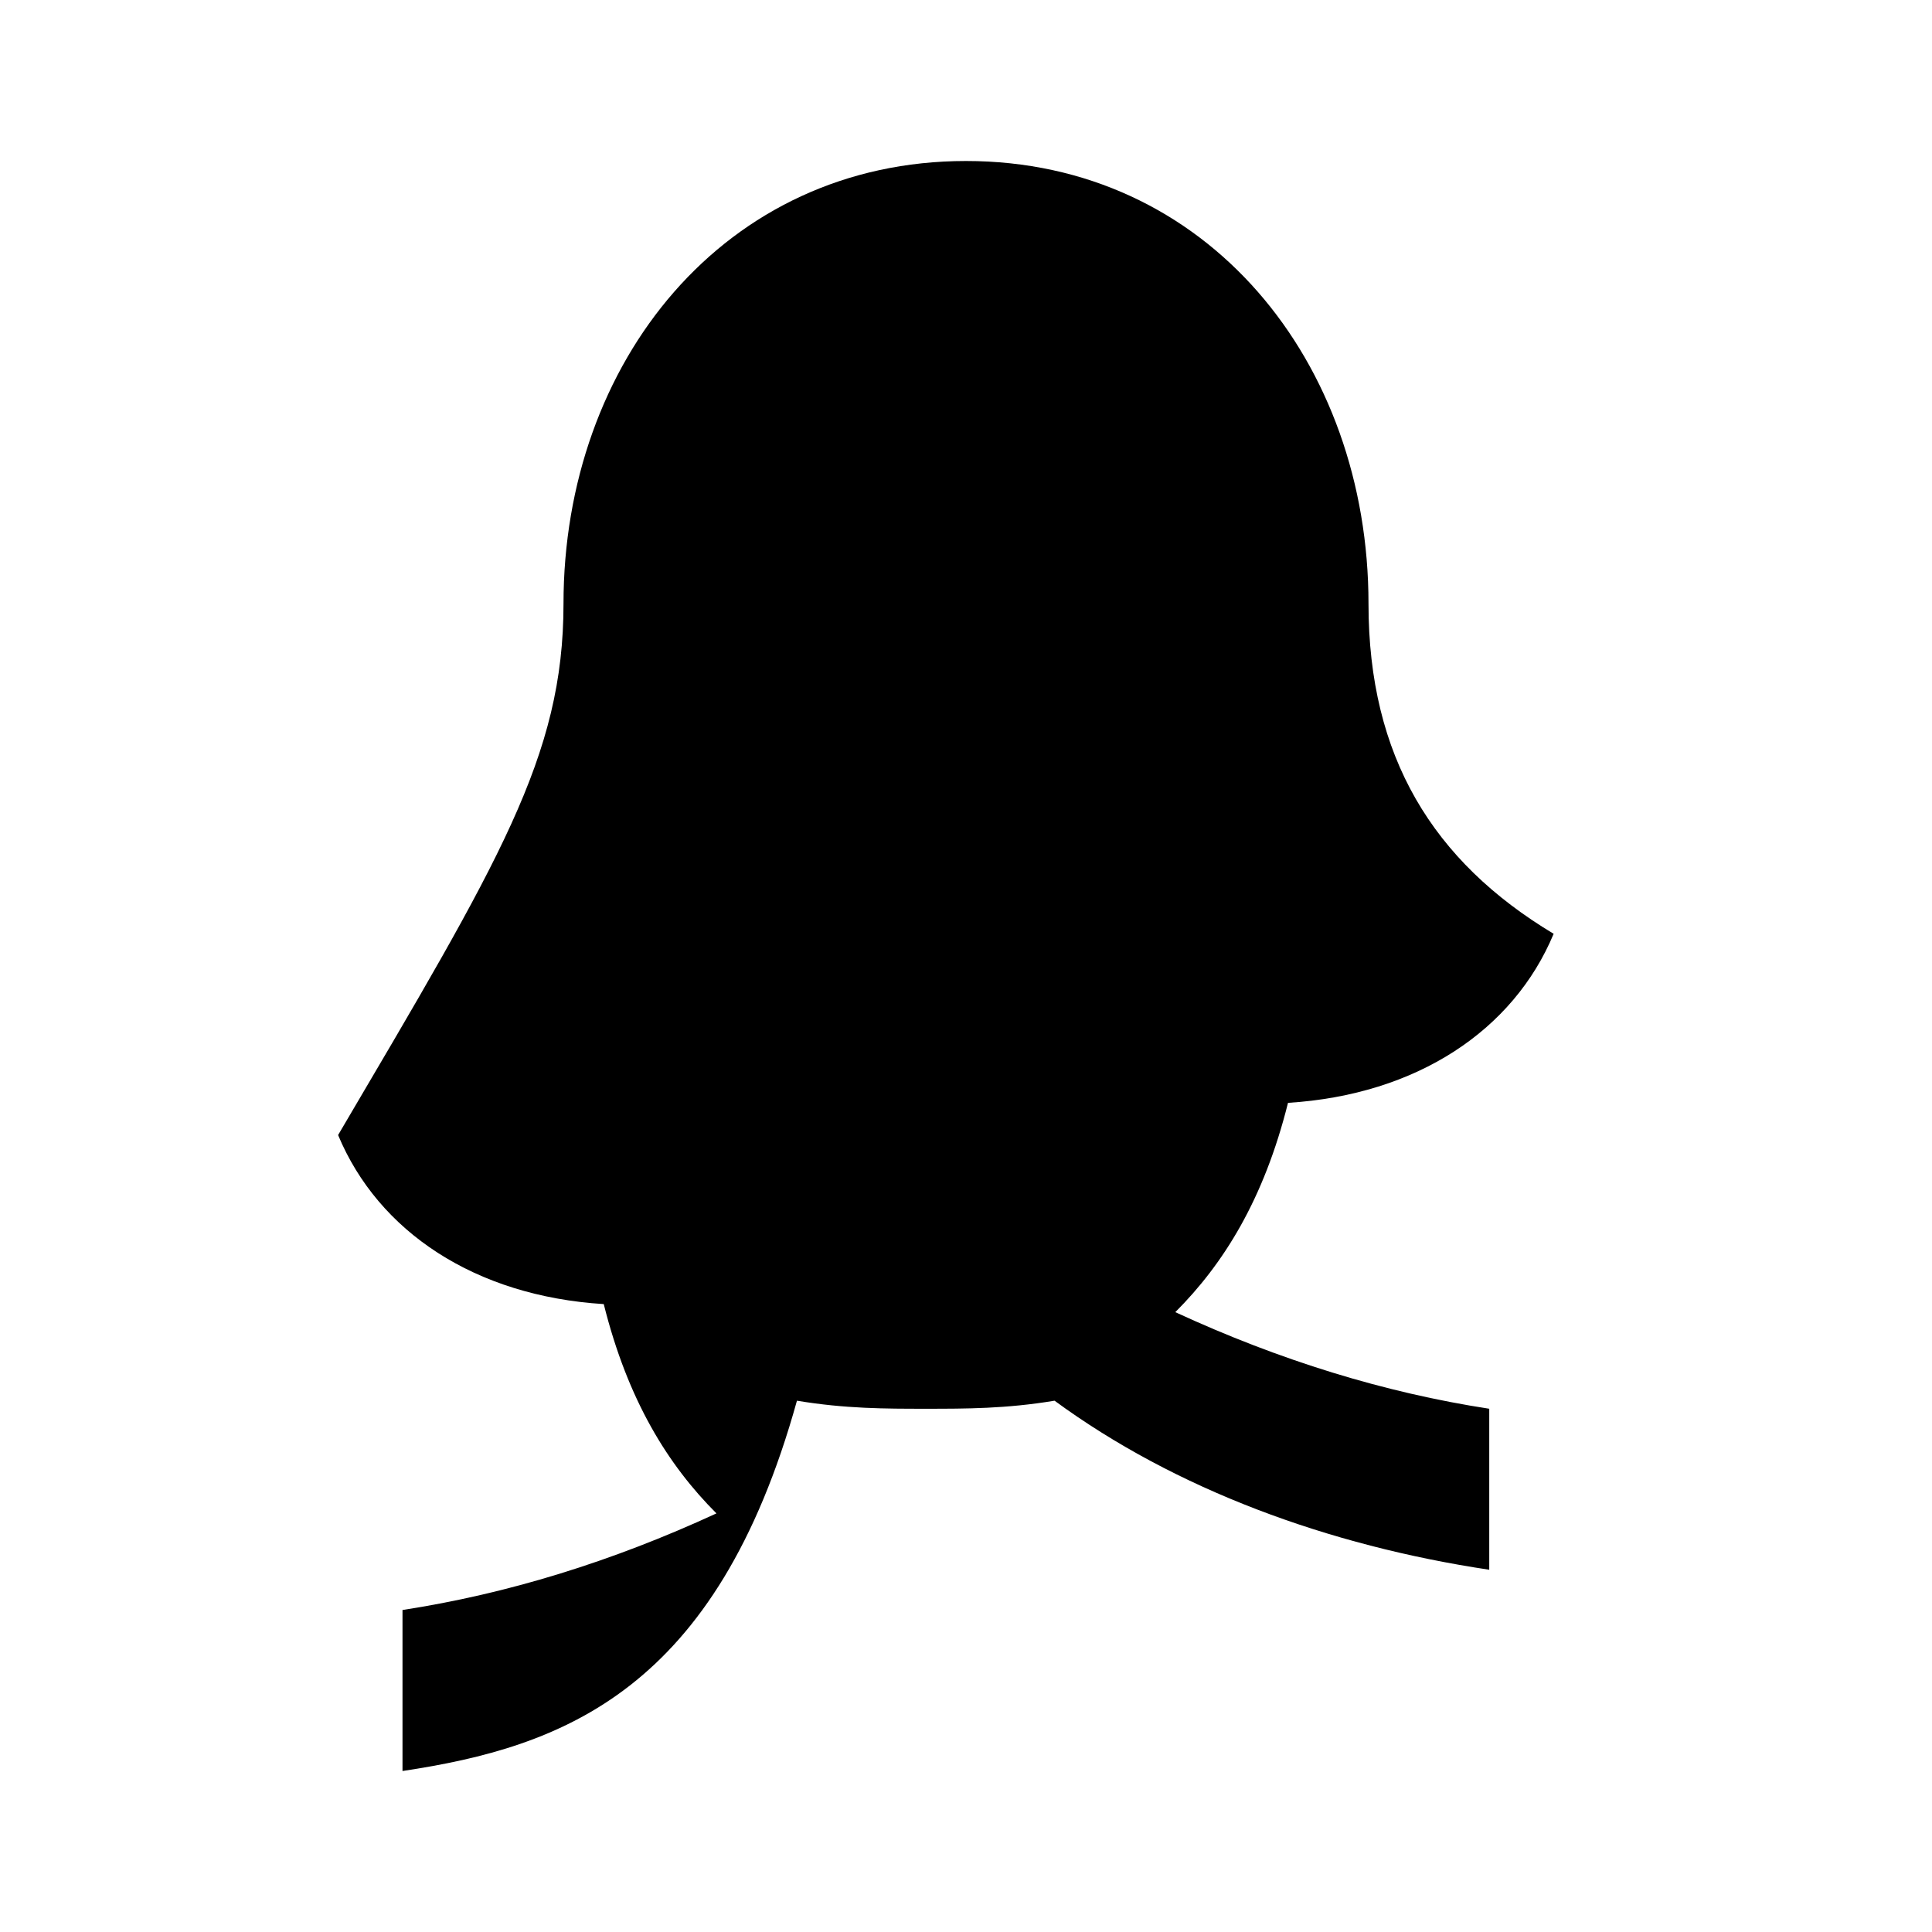
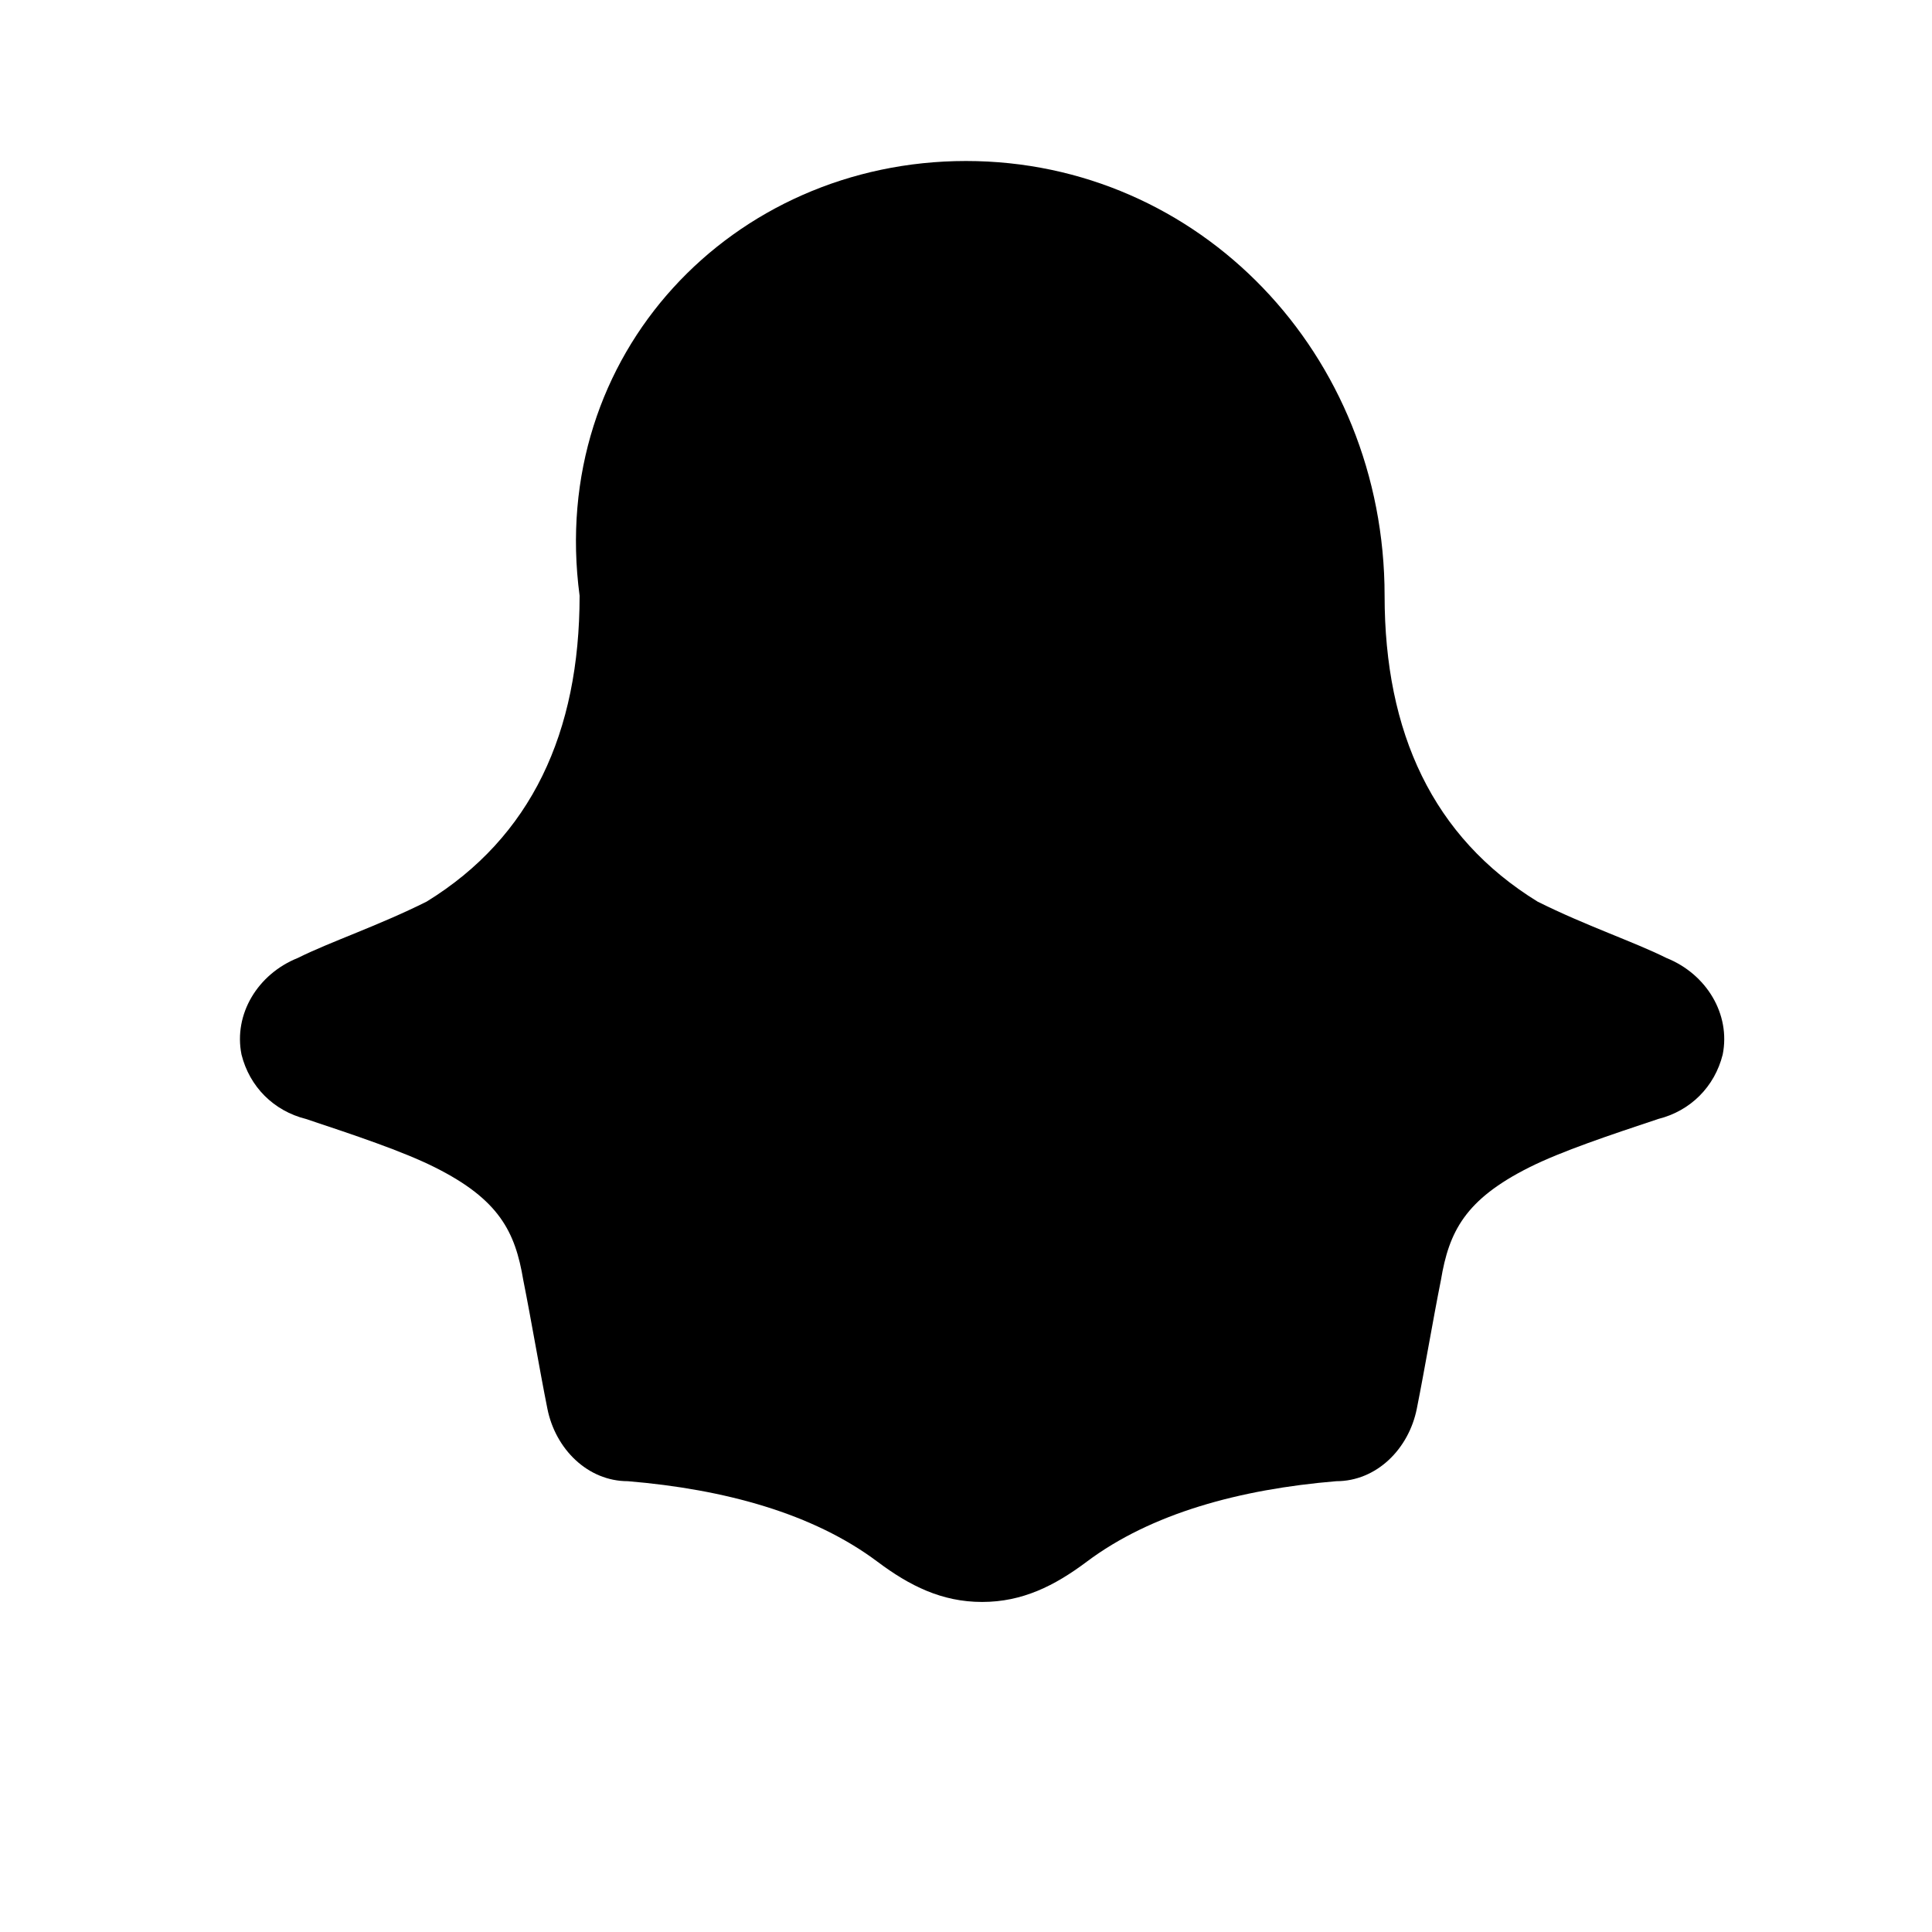
<svg xmlns="http://www.w3.org/2000/svg" viewBox="0 0 24 24">
-   <path fill="currentColor" d="M12 2c3 0 5 2.5 5 5.5 0 1.9.8 3.2 2.3 4.1-.5 1.2-1.7 2-3.3 2.1-.3 1.2-.8 2-1.4 2.6 1.3.6 2.6 1 3.9 1.2v2c-2-.3-3.9-1-5.4-2.1-.6.1-1.1.1-1.6.1s-1 0-1.6-.1C8.9 21 7 21.7 5 22v-2c1.3-.2 2.6-.6 3.9-1.2-.6-.6-1.1-1.4-1.4-2.6-1.6-.1-2.8-.9-3.3-2.1C6.2 10.7 7 9.4 7 7.5 7 4.5 9 2 12 2z" />
+   <path fill="currentColor" d="M12 2c2.9 0 5.2 2.4 5.2 5.4 0 1.7.6 3 1.9 3.8.6.3 1.2.5 1.6.7.5.2.8.7.7 1.2-.1.4-.4.7-.8.8-.6.2-1.2.4-1.6.6-.8.4-1 .8-1.1 1.4-.1.5-.2 1.1-.3 1.6-.1.5-.5.9-1 .9-1.2.1-2.3.4-3.1 1-.4.3-.8.5-1.3.5s-.9-.2-1.3-.5c-.8-.6-1.9-.9-3.1-1-.5 0-.9-.4-1-.9-.1-.5-.2-1.1-.3-1.6-.1-.6-.3-1-1.1-1.4-.4-.2-1-.4-1.6-.6-.4-.1-.7-.4-.8-.8-.1-.5.2-1 .7-1.2.4-.2 1-.4 1.6-.7 1.3-.8 1.9-2.1 1.9-3.8C6.8 4.4 9.1 2 12 2z" />
</svg>
